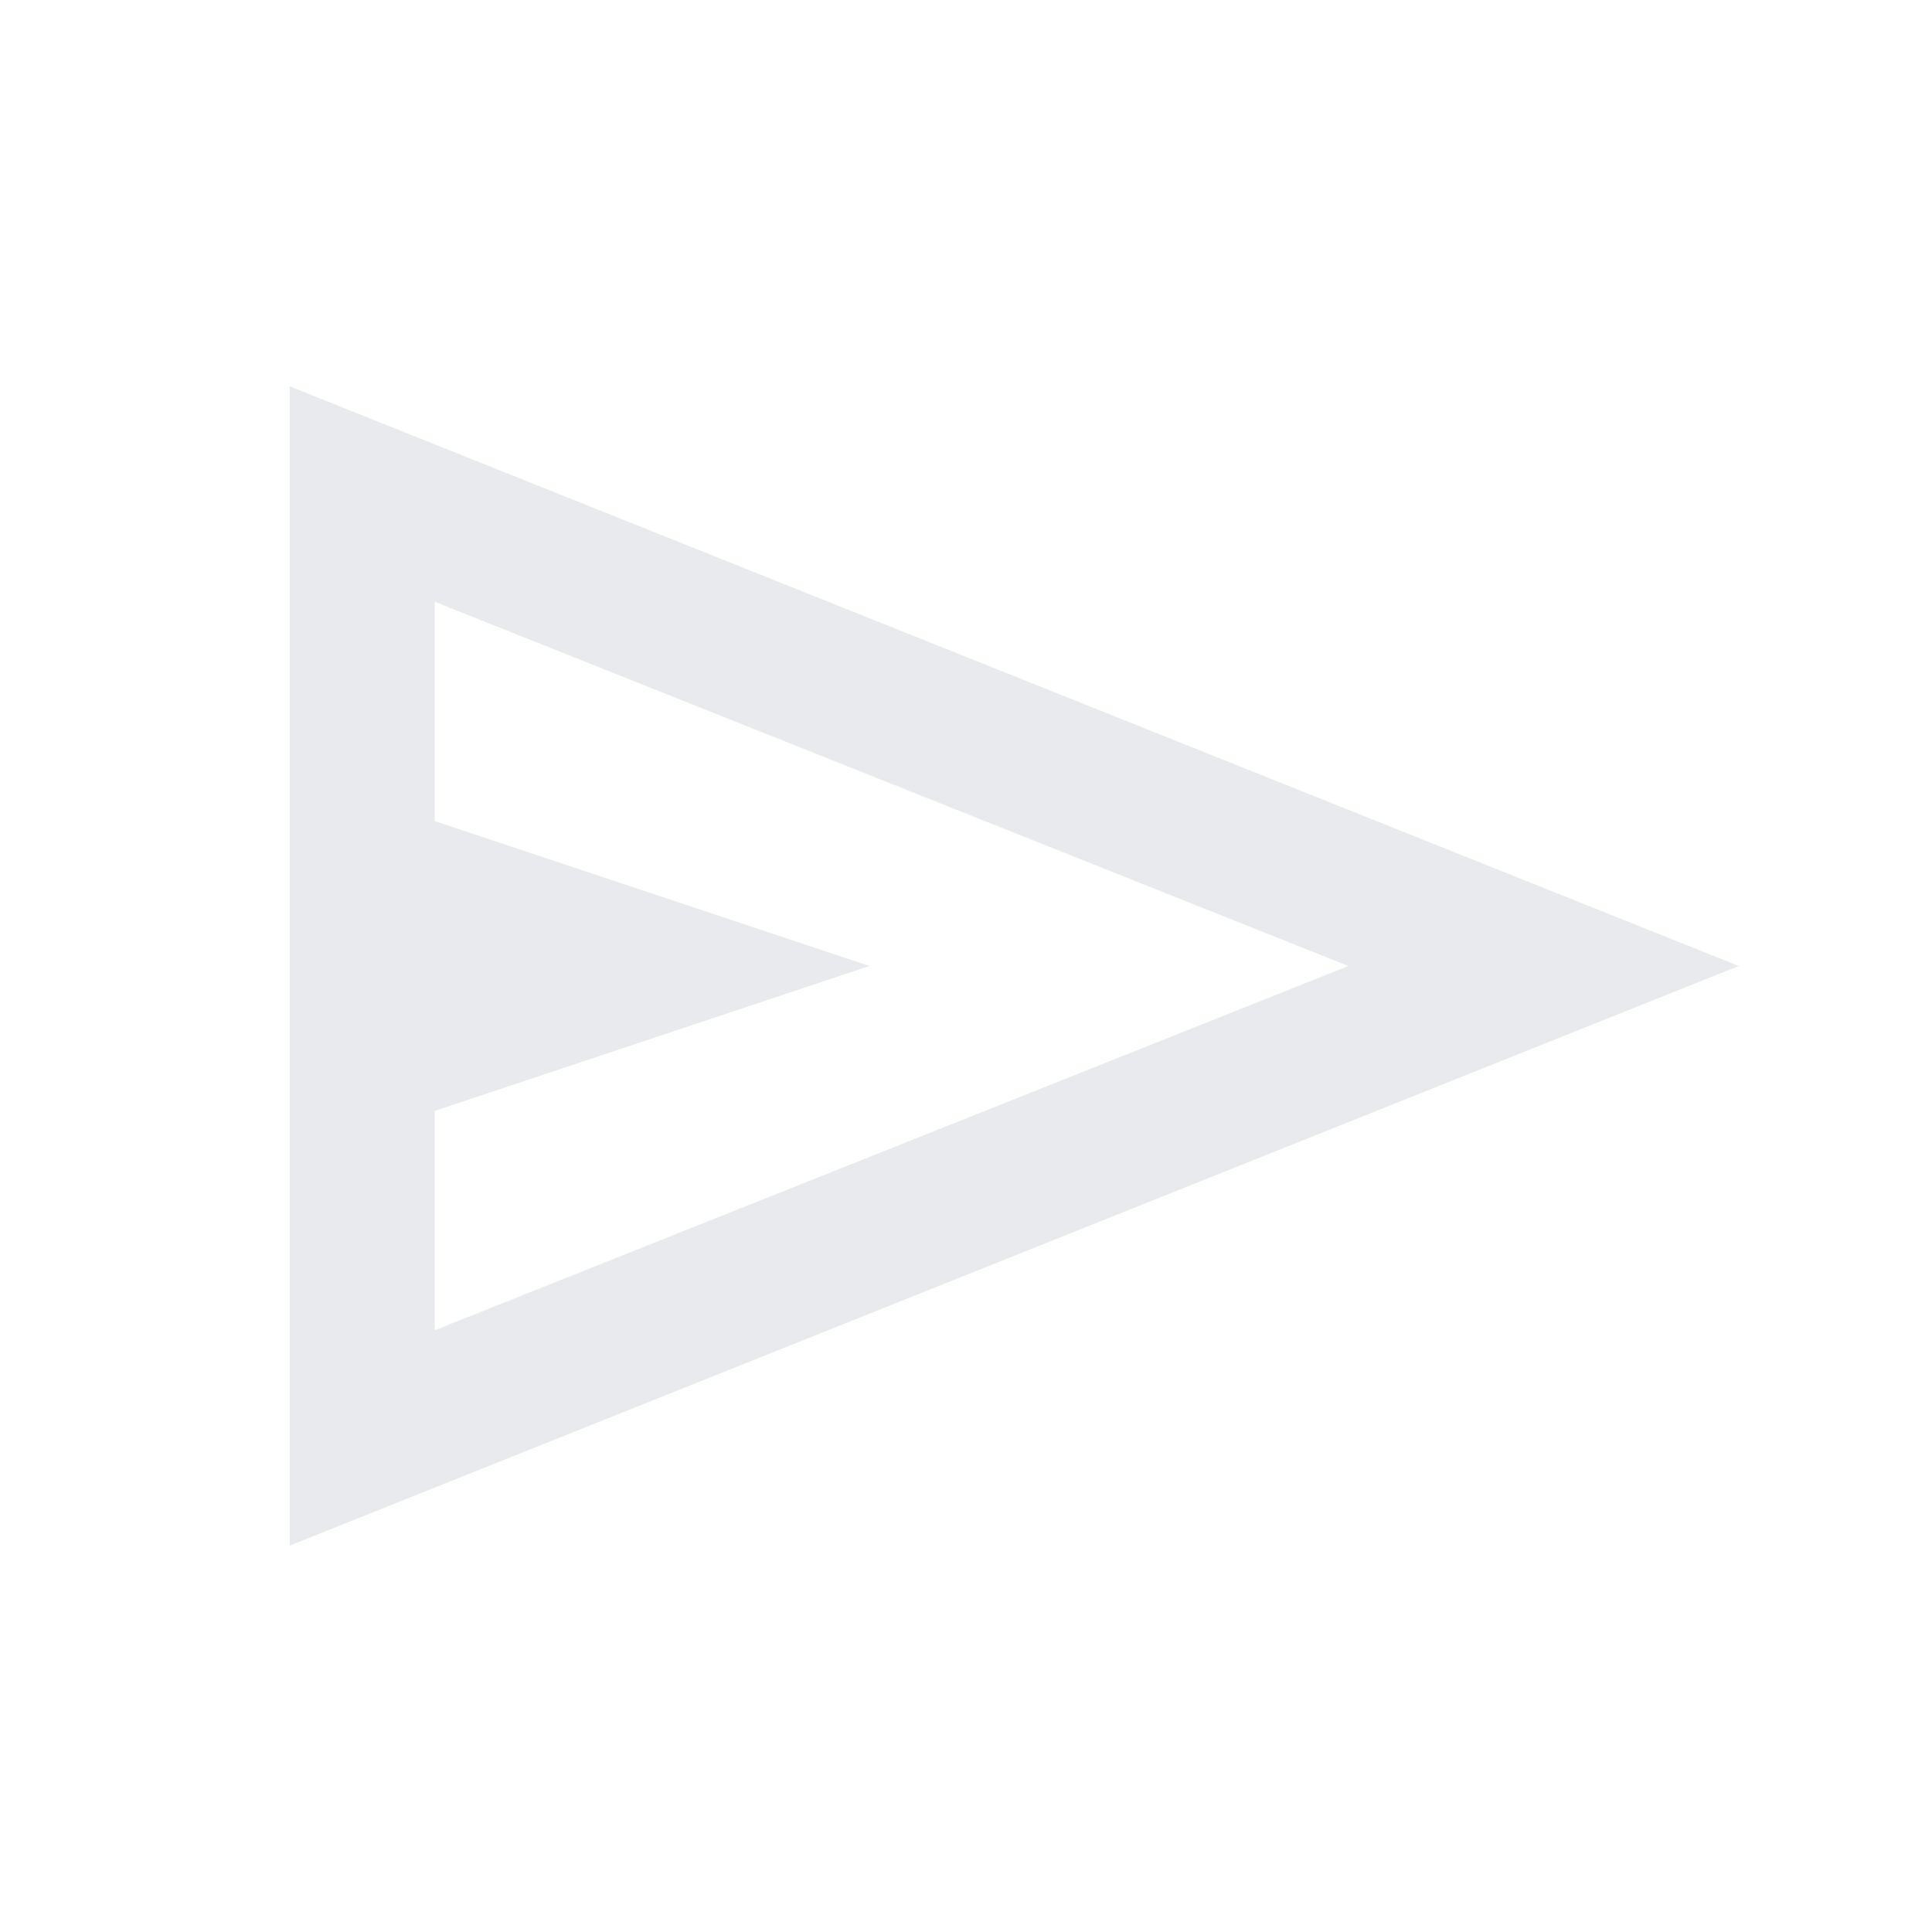
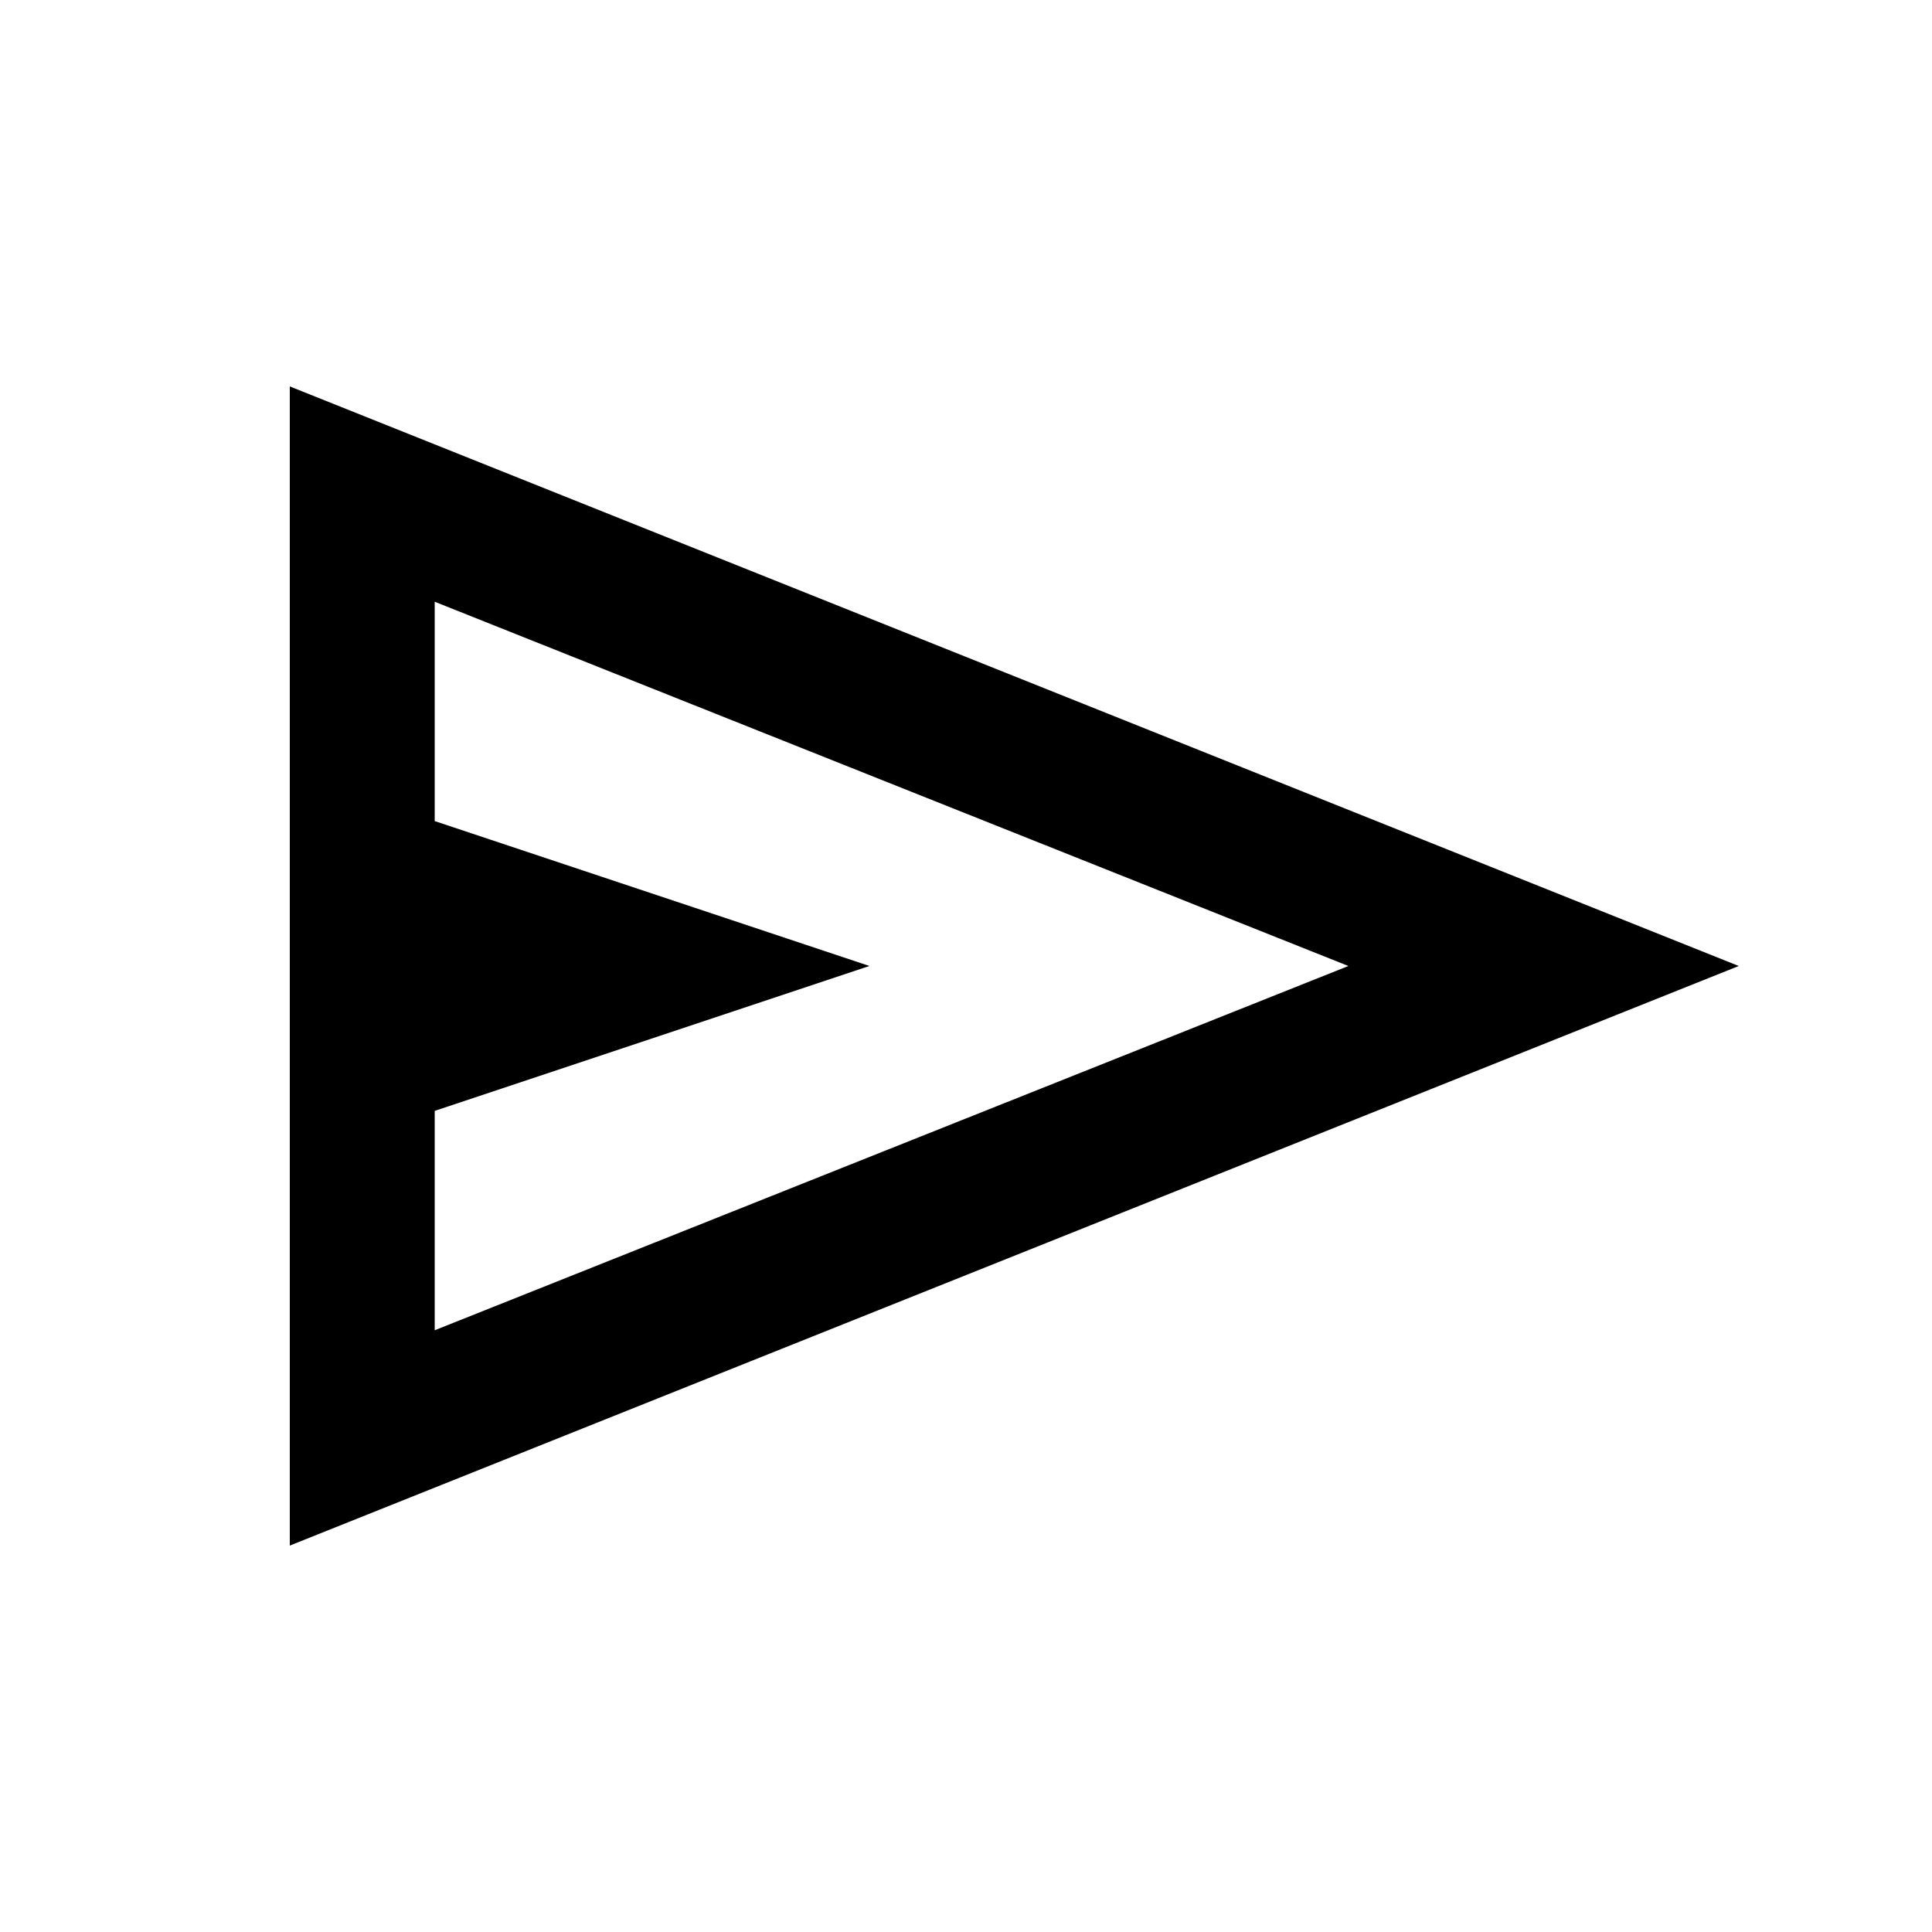
- <svg xmlns="http://www.w3.org/2000/svg" height="20px" viewBox="0 -960 960 960" width="20px" fill="#e8eaed">
+ <svg xmlns="http://www.w3.org/2000/svg" height="20px" viewBox="0 -960 960 960" width="20px" fill="#000  ">
  <path d="M144-192v-576l720 288-720 288Zm72-107 454-181-454-181v109l216 72-216 72v109Zm0 0v-362 362Z" />
</svg>
